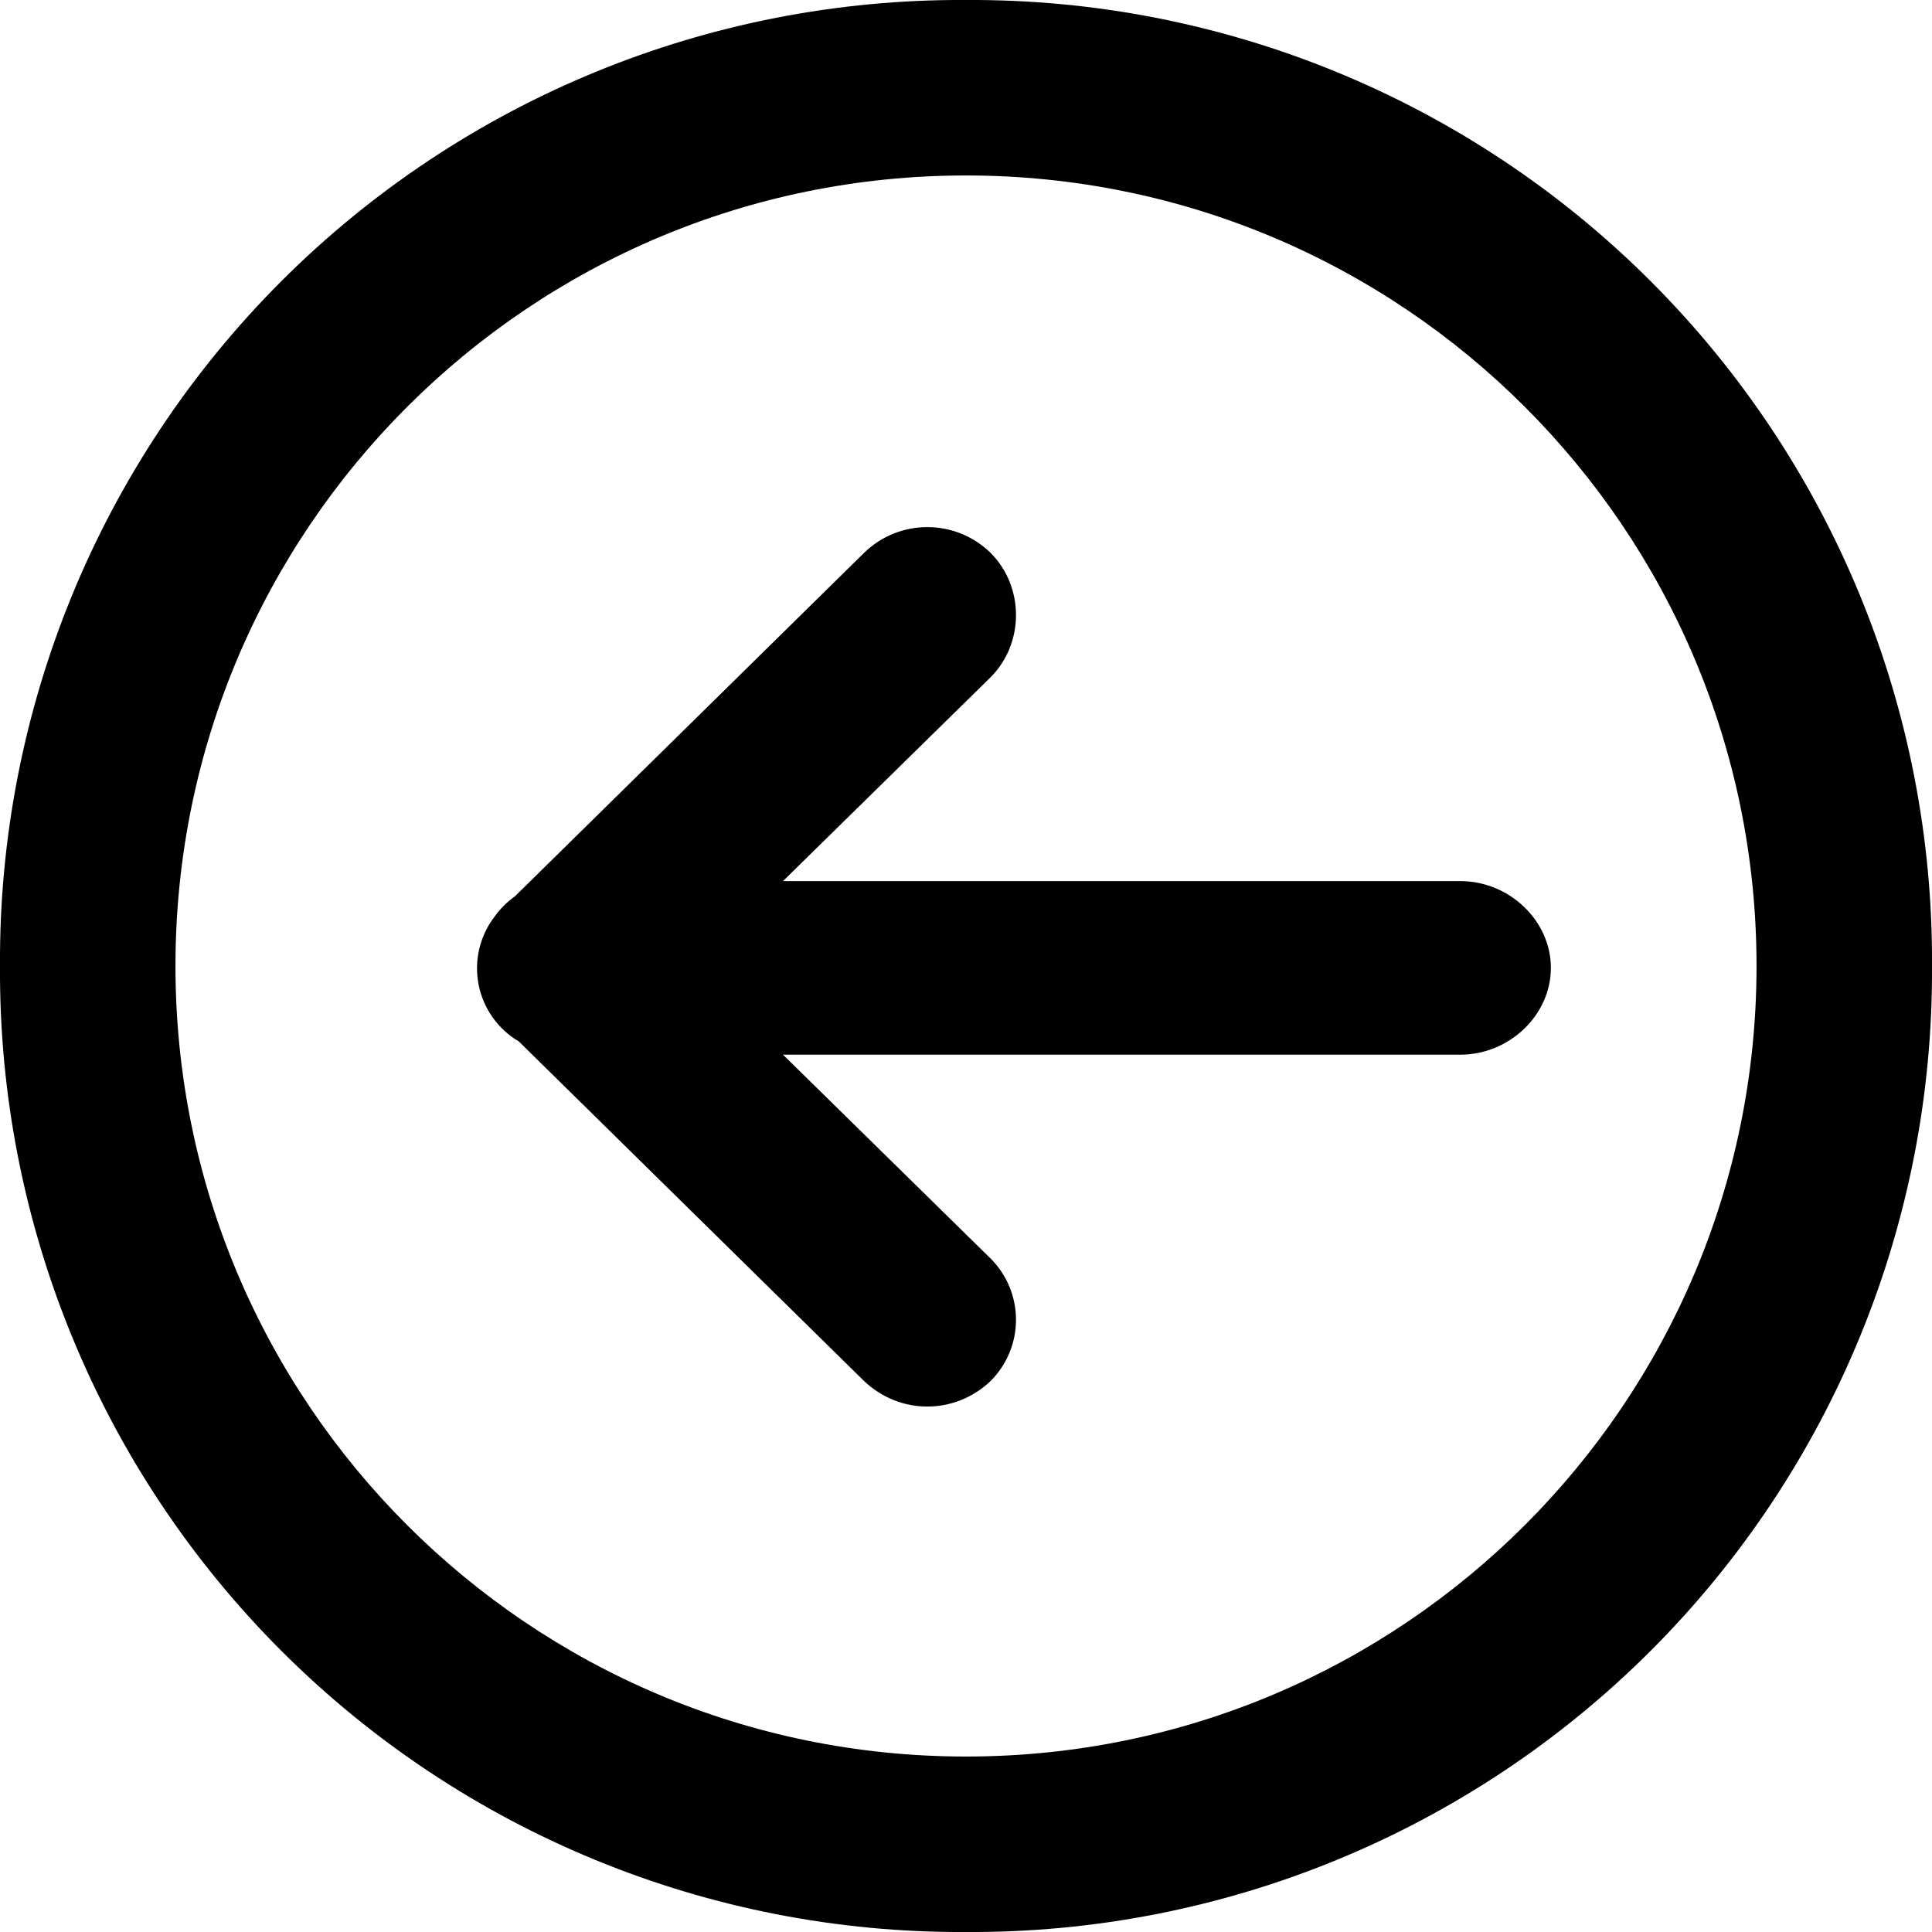
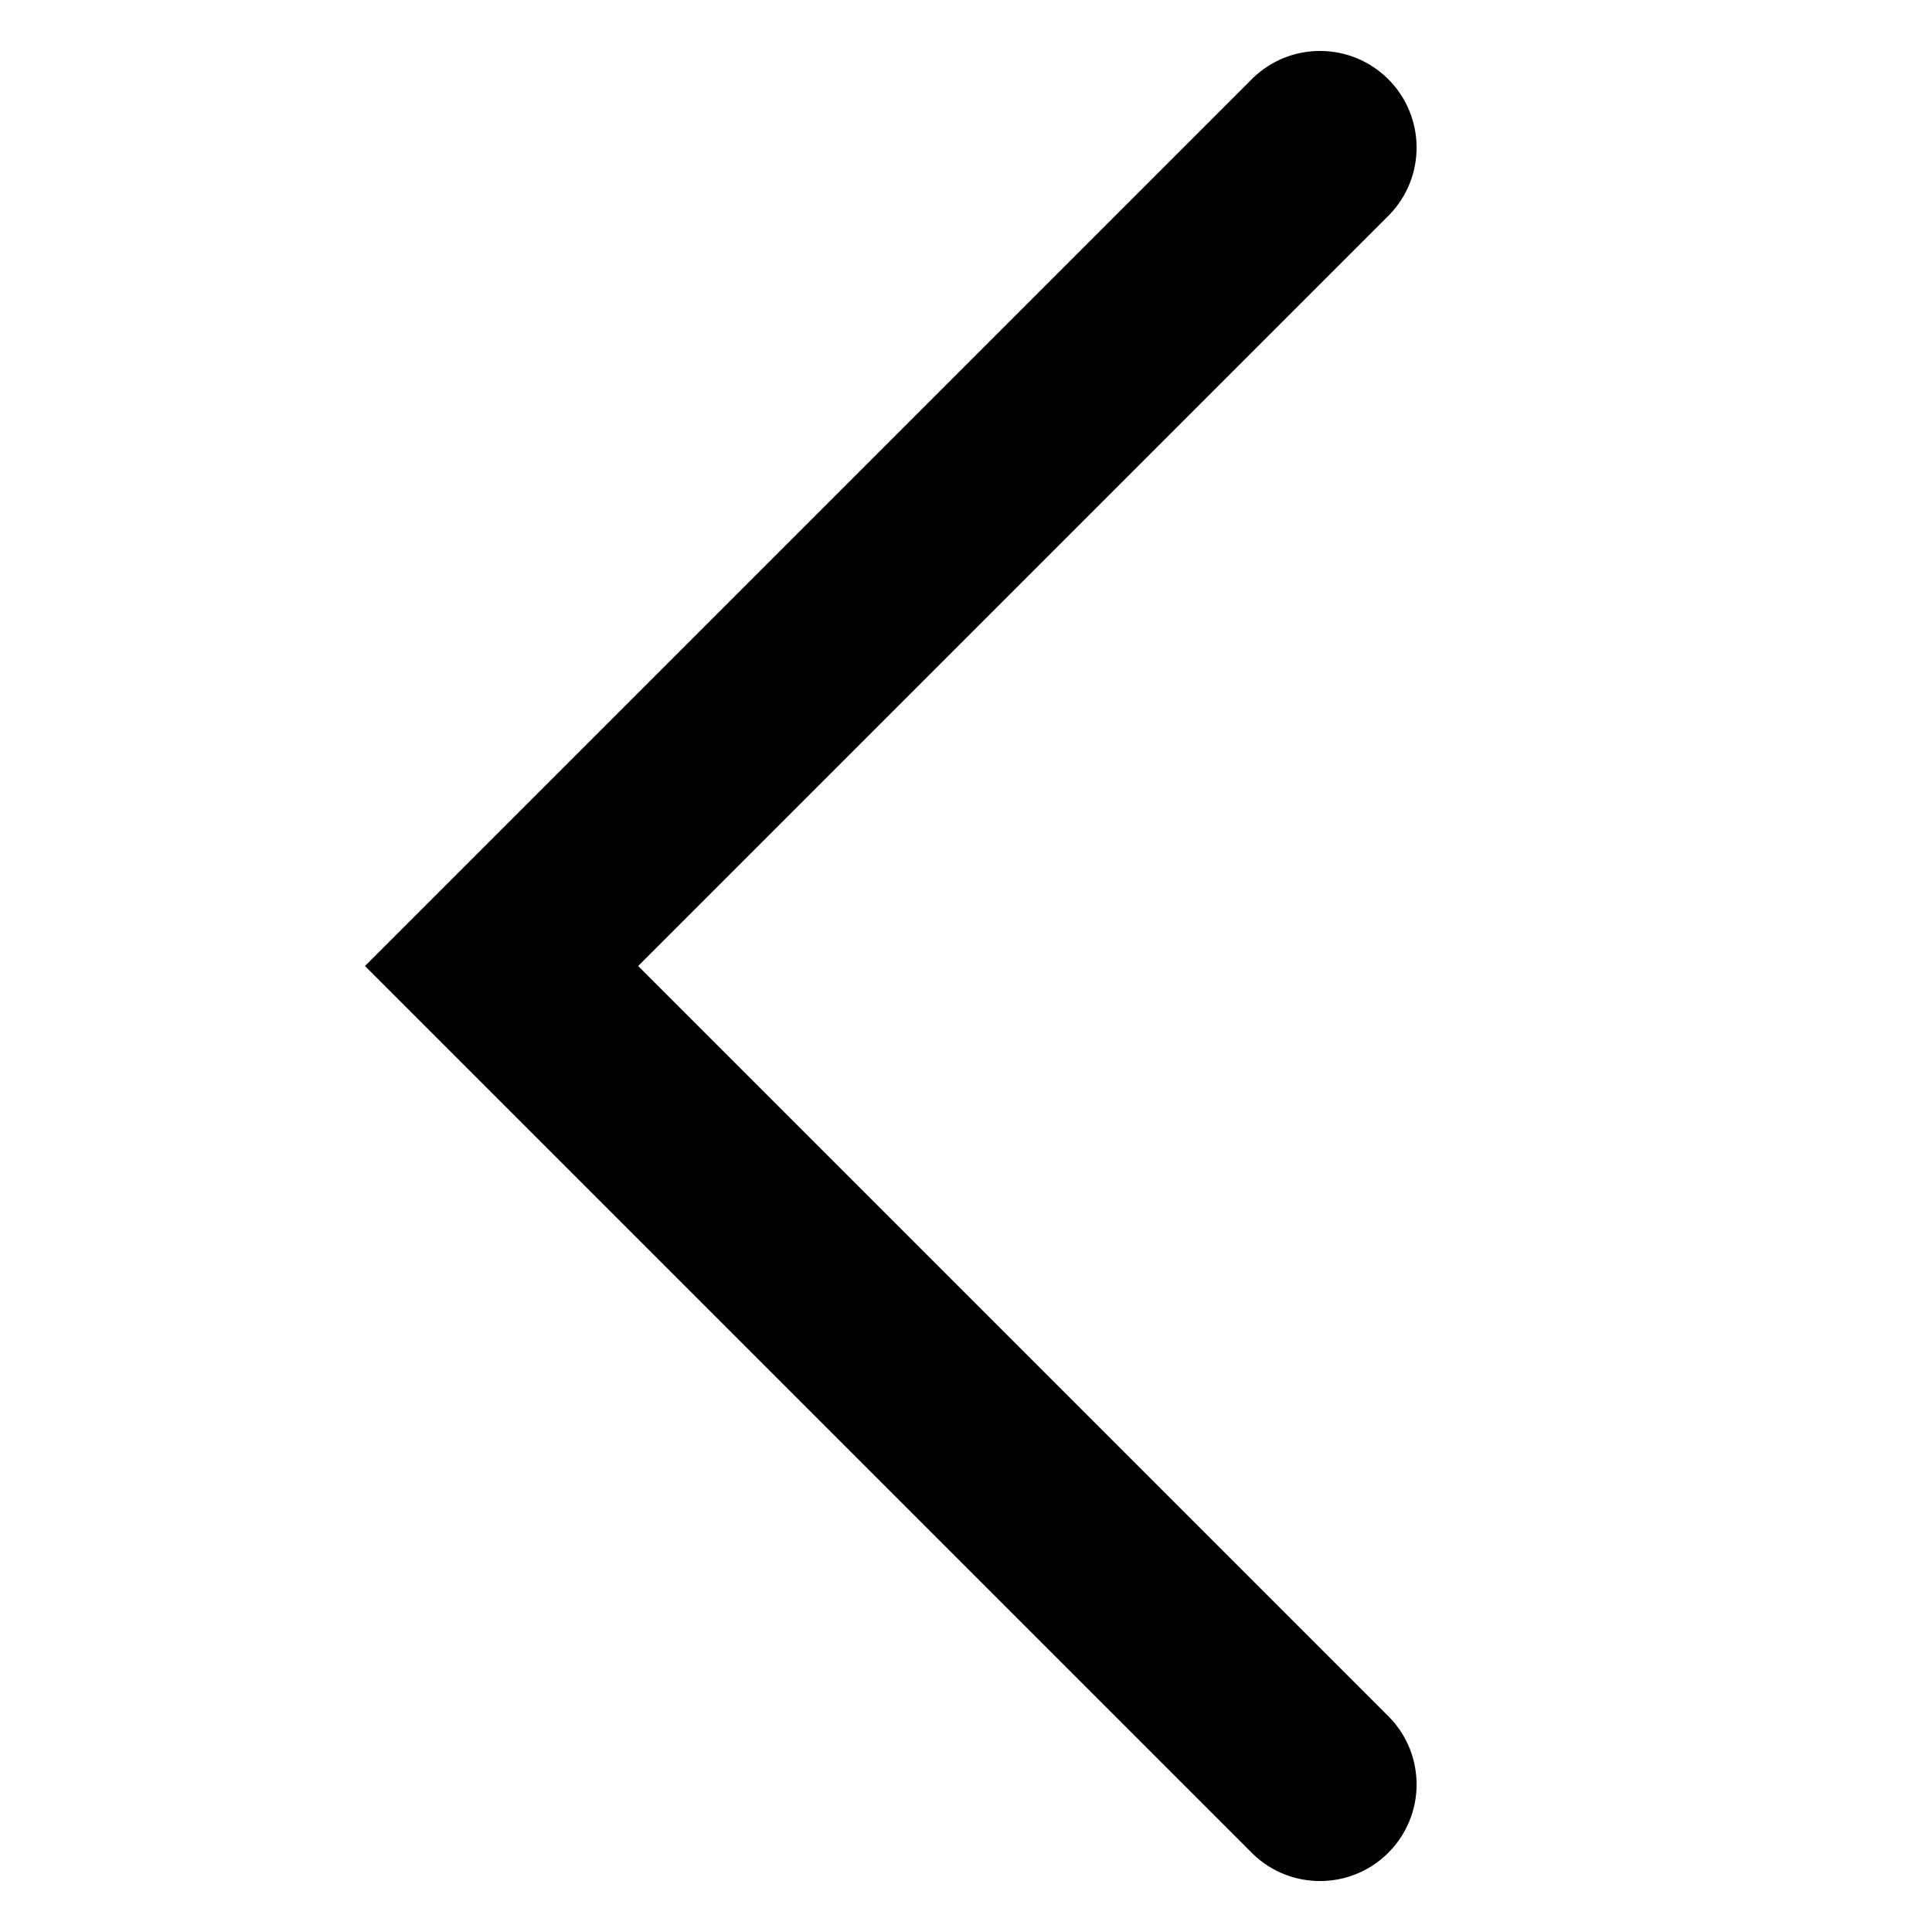
- <svg xmlns="http://www.w3.org/2000/svg" class="icon" version="1" viewBox="0 0 1024 1024">
-   <path d="M774 467H415l110-108c18-18 18-48 0-66a48 48 0 0 0-67 0L273 475a47 47 0 0 0-11 11 45 45 0 0 0 13 66l183 180c19 18 48 18 67 0 18-18 18-47 0-65L415 559h359c26 0 48-21 48-46s-22-46-48-46zm0 0" />
-   <path d="M512 93a419 419 0 1 1 0 838 419 419 0 0 1 0-838m0-93A509 509 0 0 0 0 512a509 509 0 0 0 512 512 509 509 0 0 0 512-512A509 509 0 0 0 512 0z" />
+ <svg xmlns="http://www.w3.org/2000/svg" class="icon" viewBox="0 0 1024 1024" width="200" height="200">
+   <defs>
+     <style />
+   </defs>
+   <path d="M338.227 512l398.234 398.234a51.2 51.2 0 0 1-72.397 72.396L193.434 512l470.63-470.63a51.2 51.2 0 0 1 72.397 72.396L338.227 512z" />
</svg>
